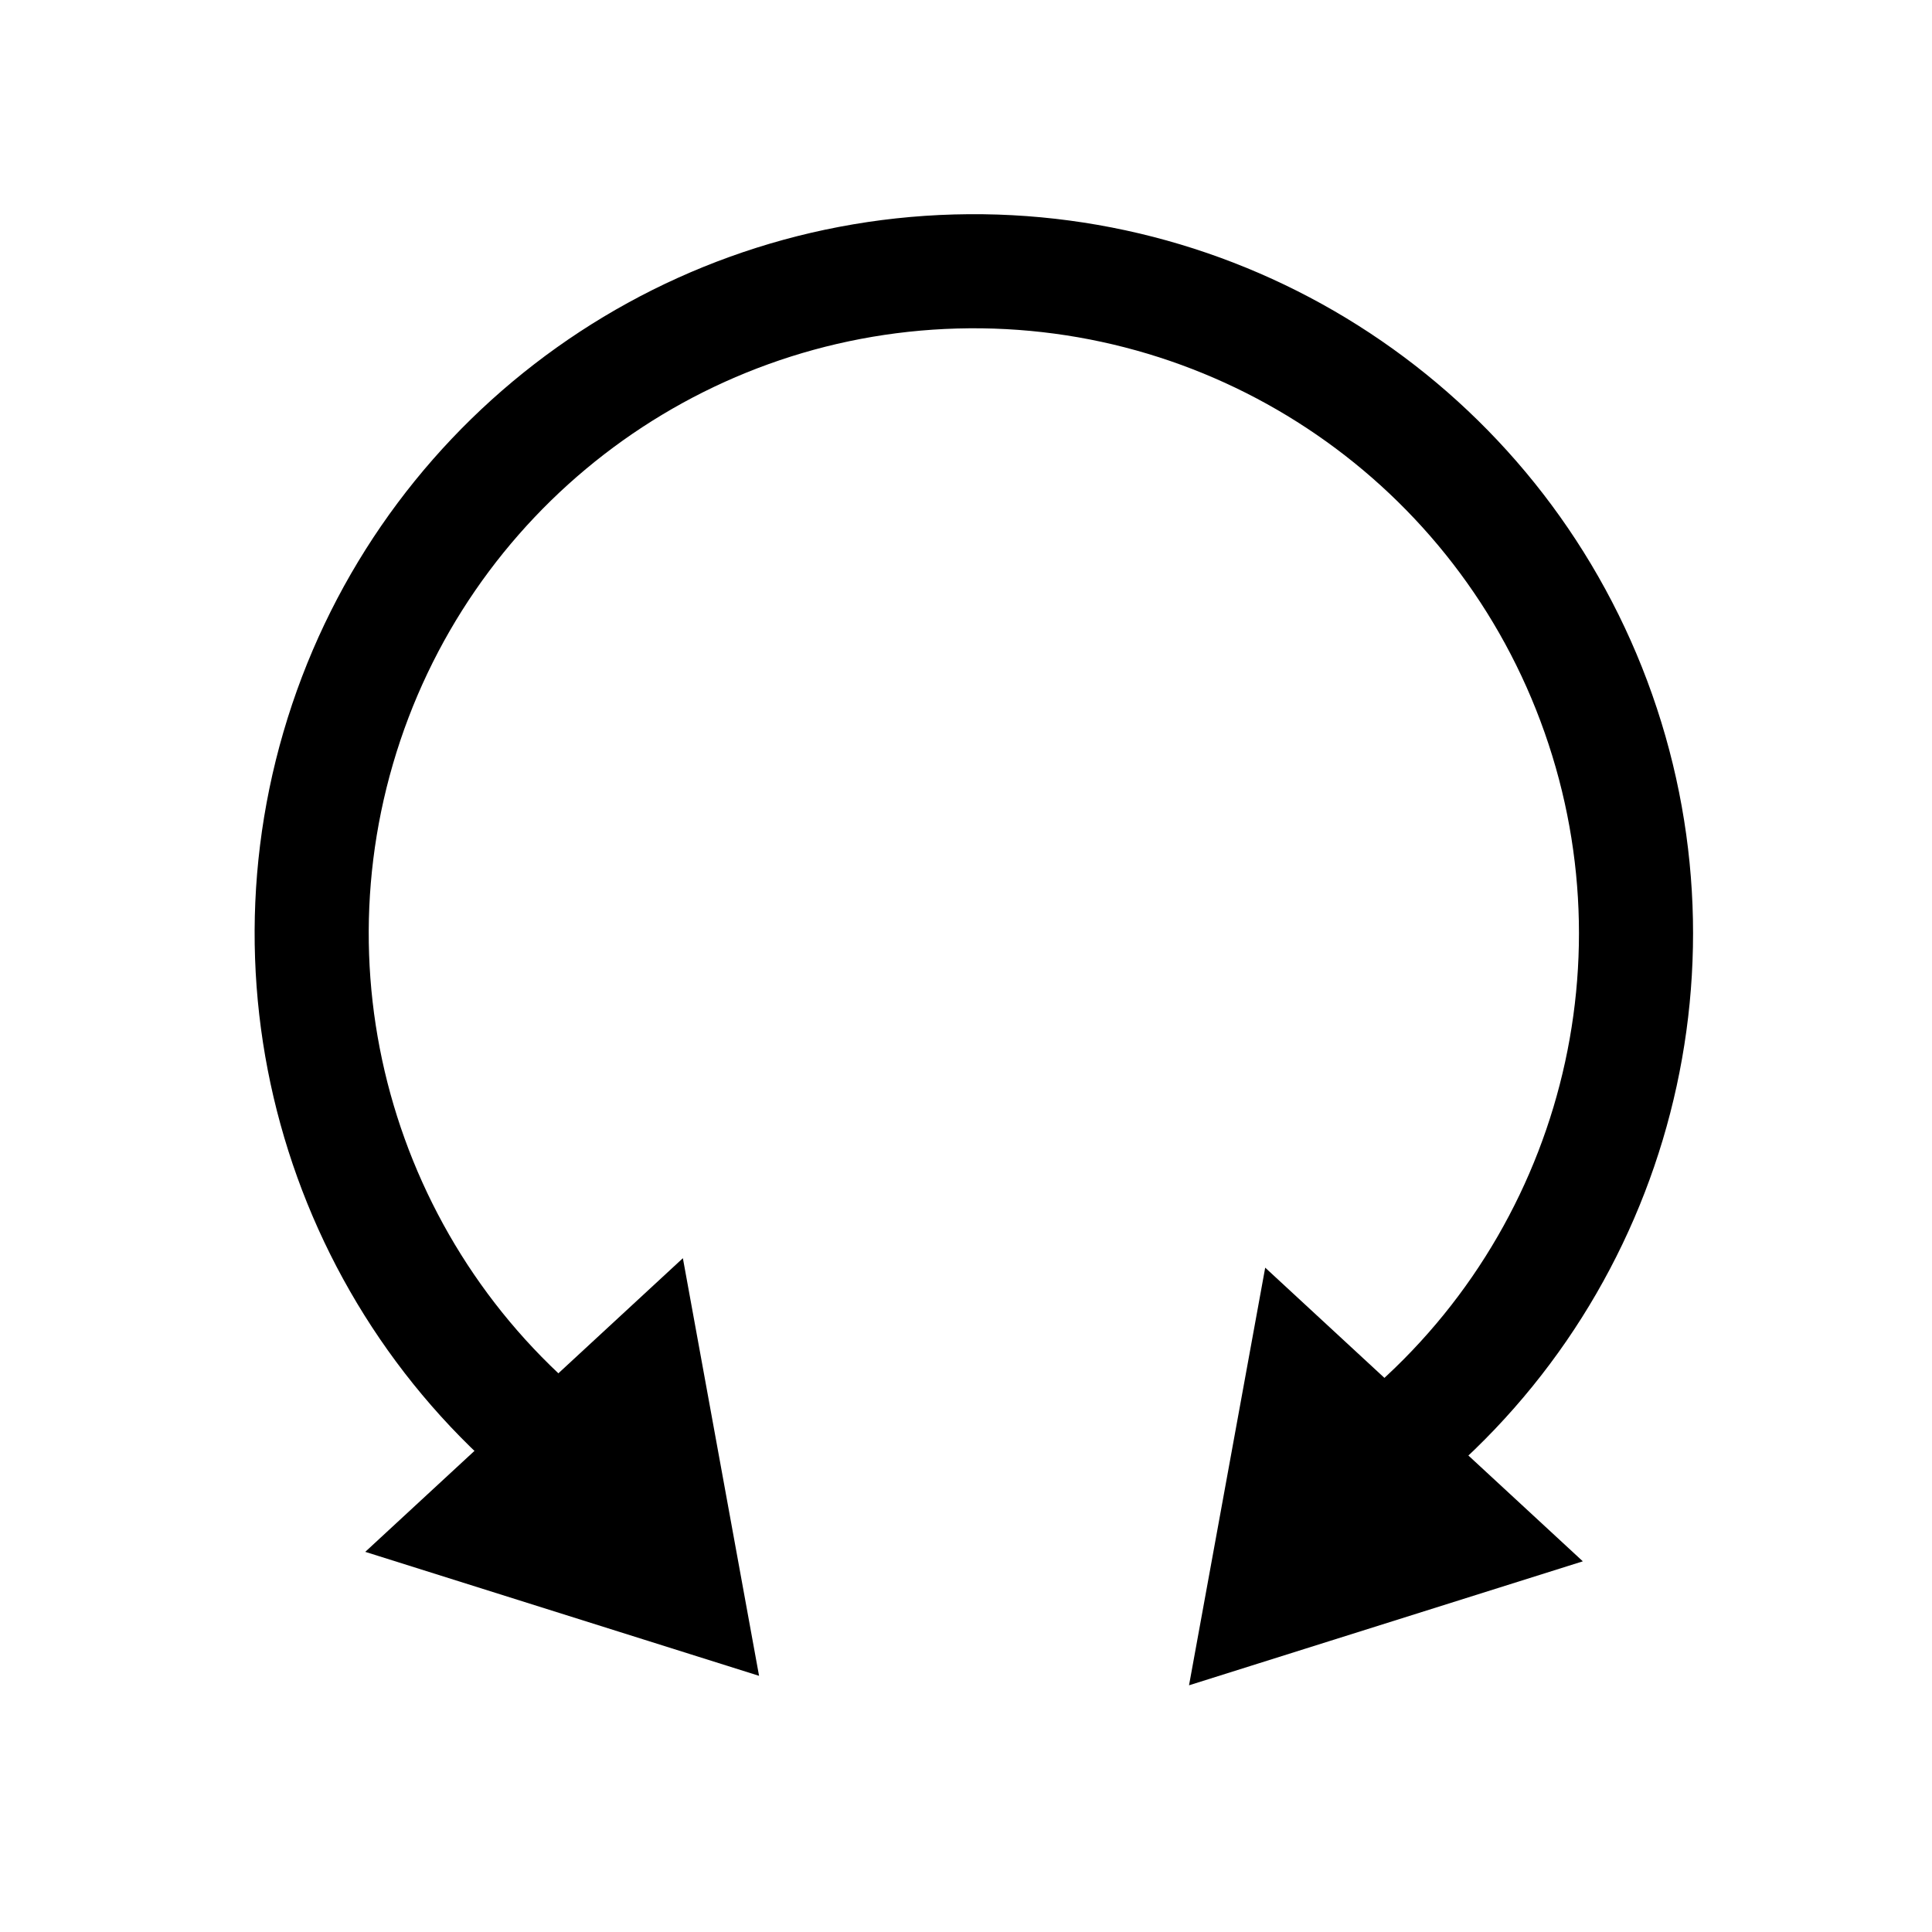
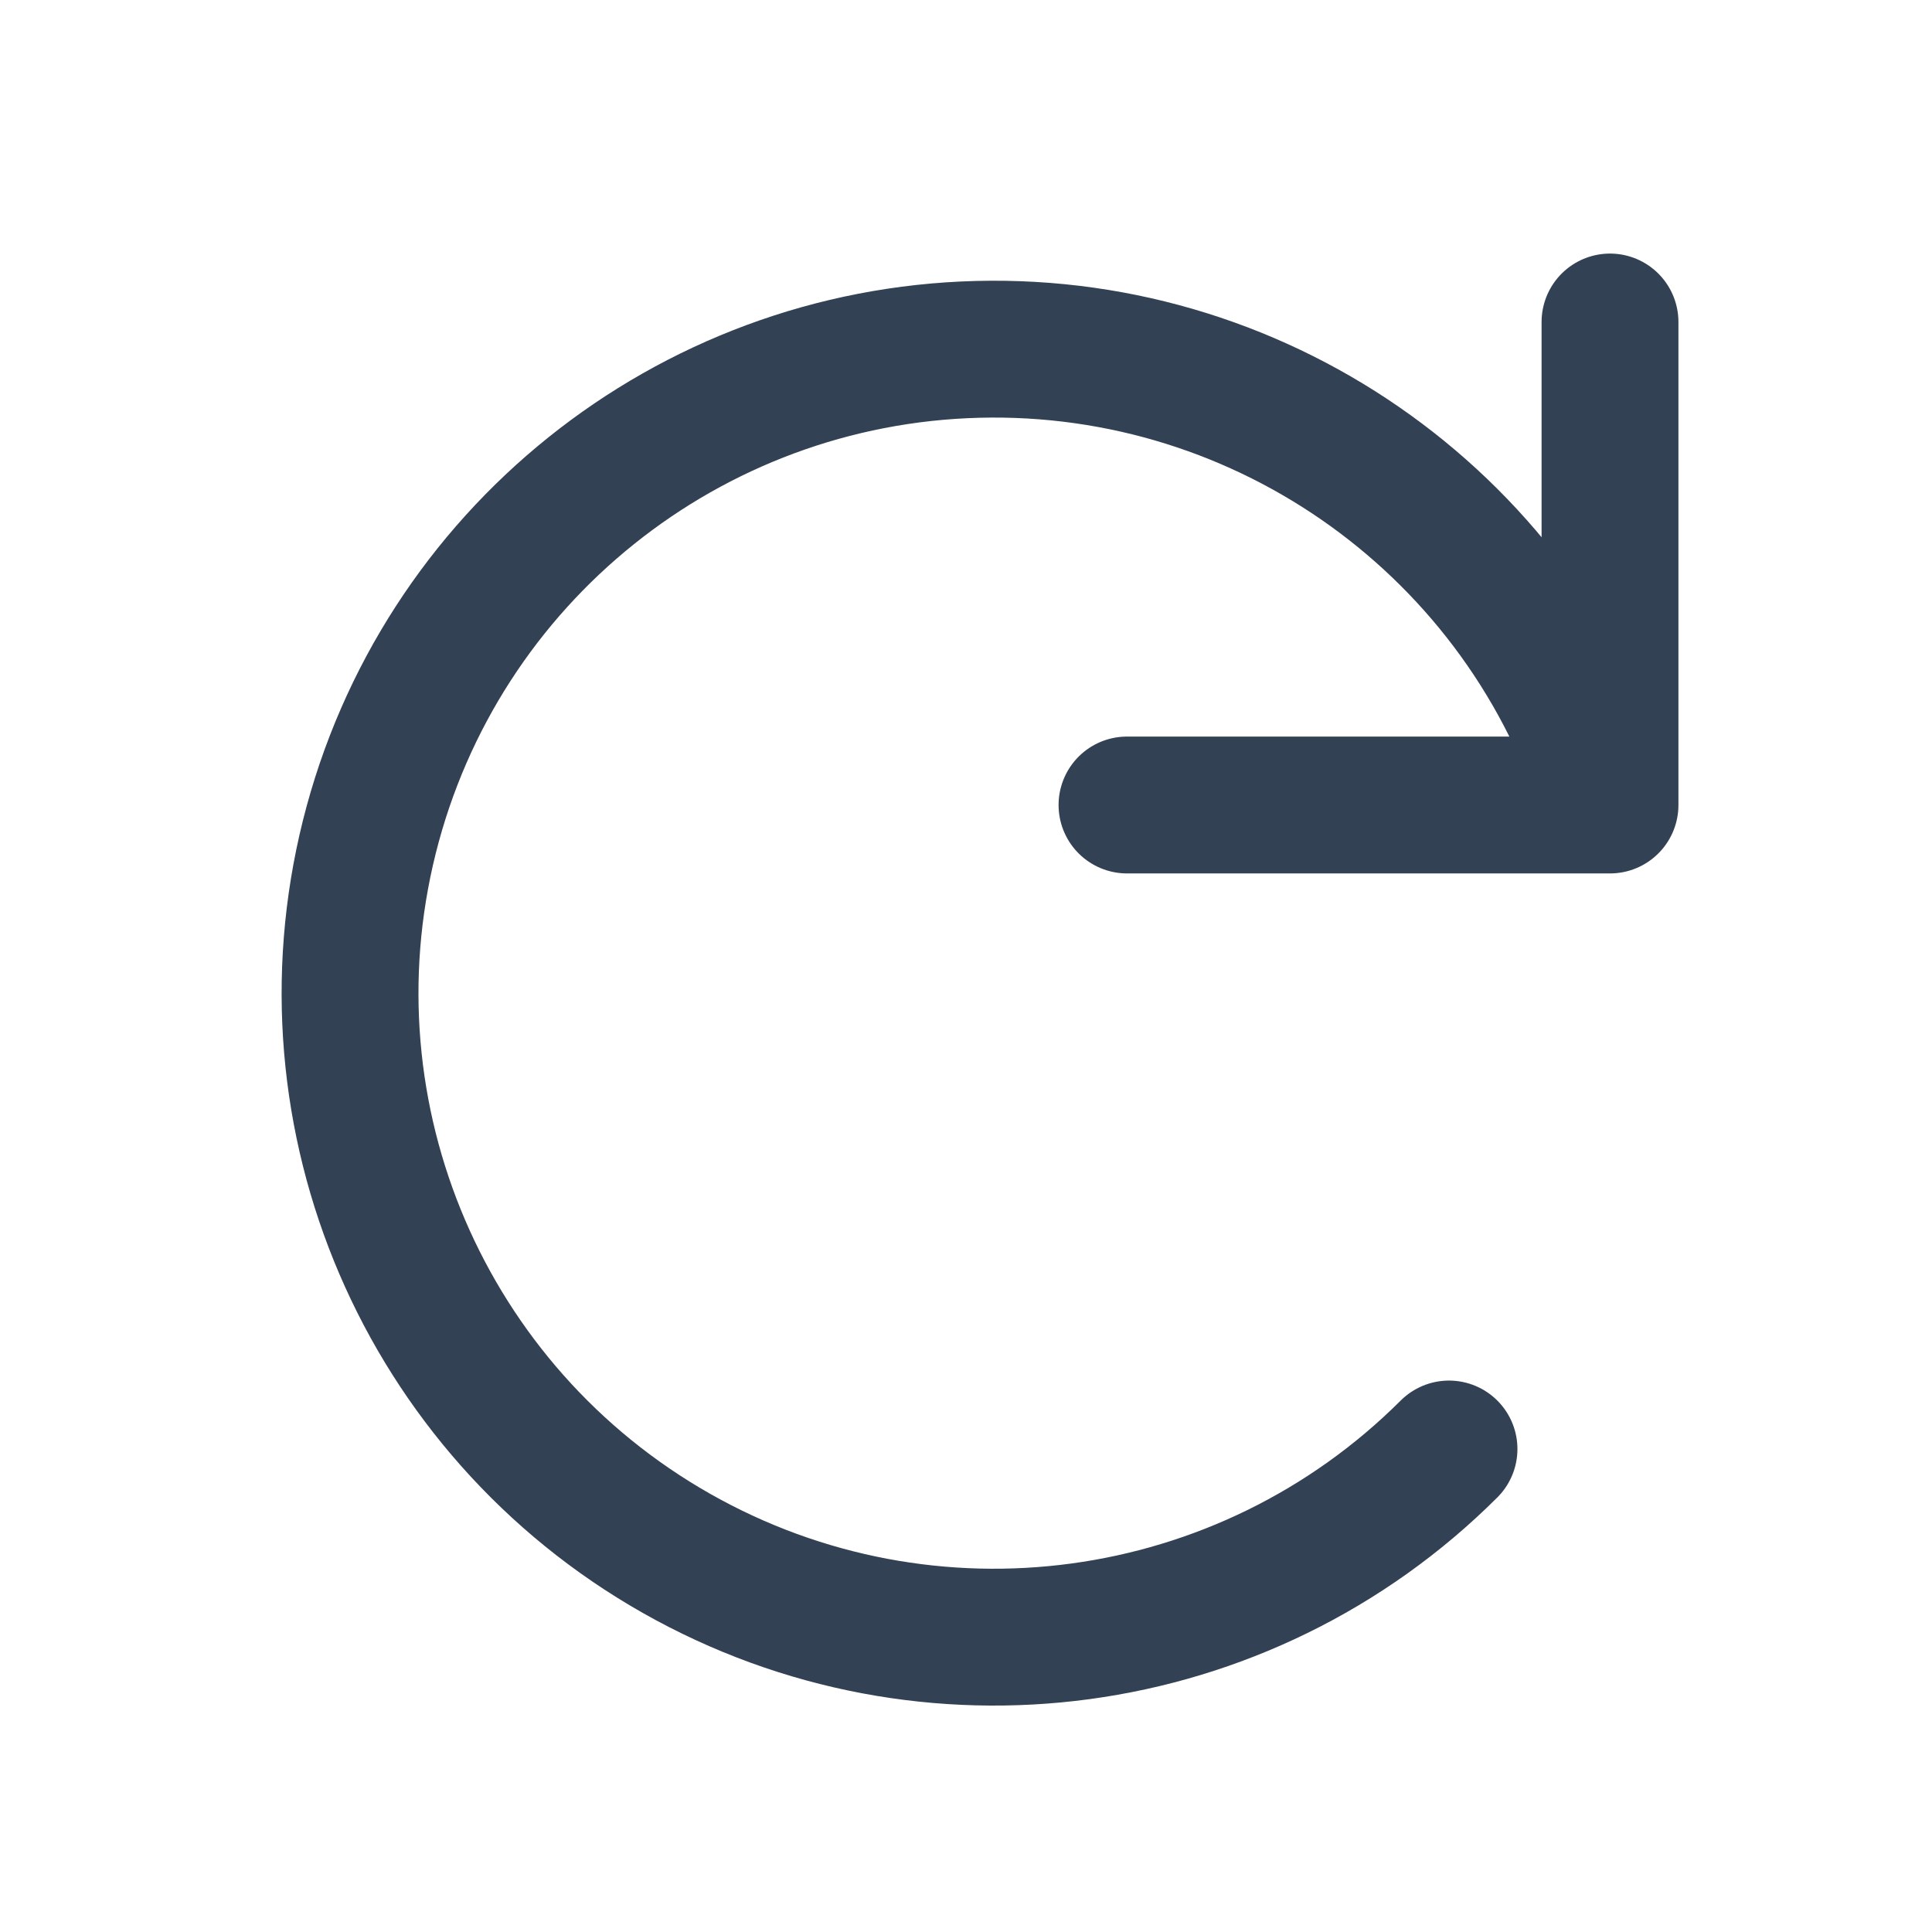
- <svg xmlns="http://www.w3.org/2000/svg" width="64" height="64" viewBox="0 0 16.933 16.933" version="1.1" id="svg19">
-   <defs id="defs13">
-     <marker orient="auto" refY="0.0" refX="0.0" id="Arrow1Lend" style="overflow:visible;">
-       <path id="path4555" d="M 0.0,0.0 L 5.0,-5.0 L -12.5,0.0 L 5.0,5.0 L 0.0,0.0 z " style="fill-rule:evenodd;stroke:#000000;stroke-width:1pt;stroke-opacity:1;fill:#999999;fill-opacity:1" transform="scale(0.8) rotate(180) translate(12.5,0)" />
-     </marker>
-   </defs>
-   <g id="layer1" transform="translate(0,-280.0666)">
-     <path style="fill:none;stroke:#000000;stroke-width:1;stroke-miterlimit:4;stroke-dasharray:none" id="path40" d="m 5.284,293.054 a 5.803,5.803 0 0 1 -2.32,-6.431 5.803,5.803 0 0 1 5.412,-4.177 5.803,5.803 0 0 1 5.633,3.874 5.803,5.803 0 0 1 -1.964,6.549" />
-     <path style="fill:#000000;stroke:#000000;stroke-width:0.265px;stroke-linecap:butt;stroke-linejoin:miter;stroke-opacity:1" d="m 10.591,294.645 0.585,-3.207 2.439,2.255 z" id="path4838" />
-     <path style="fill:#000000;stroke:#000000;stroke-width:0.265px;stroke-linecap:butt;stroke-linejoin:miter;stroke-opacity:1" d="m 6.483,294.562 -0.585,-3.207 -2.439,2.255 z" id="path4838-3" />
-   </g>
+ <svg xmlns="http://www.w3.org/2000/svg" width="24" height="24" viewBox="0 0 24 24" fill="none" stroke="#334155" stroke-width="1.7" stroke-linecap="round" stroke-linejoin="round">
+   <path d="M20 10a8 8 0 1 0-2 8M20 4v6h-6" />
</svg>
